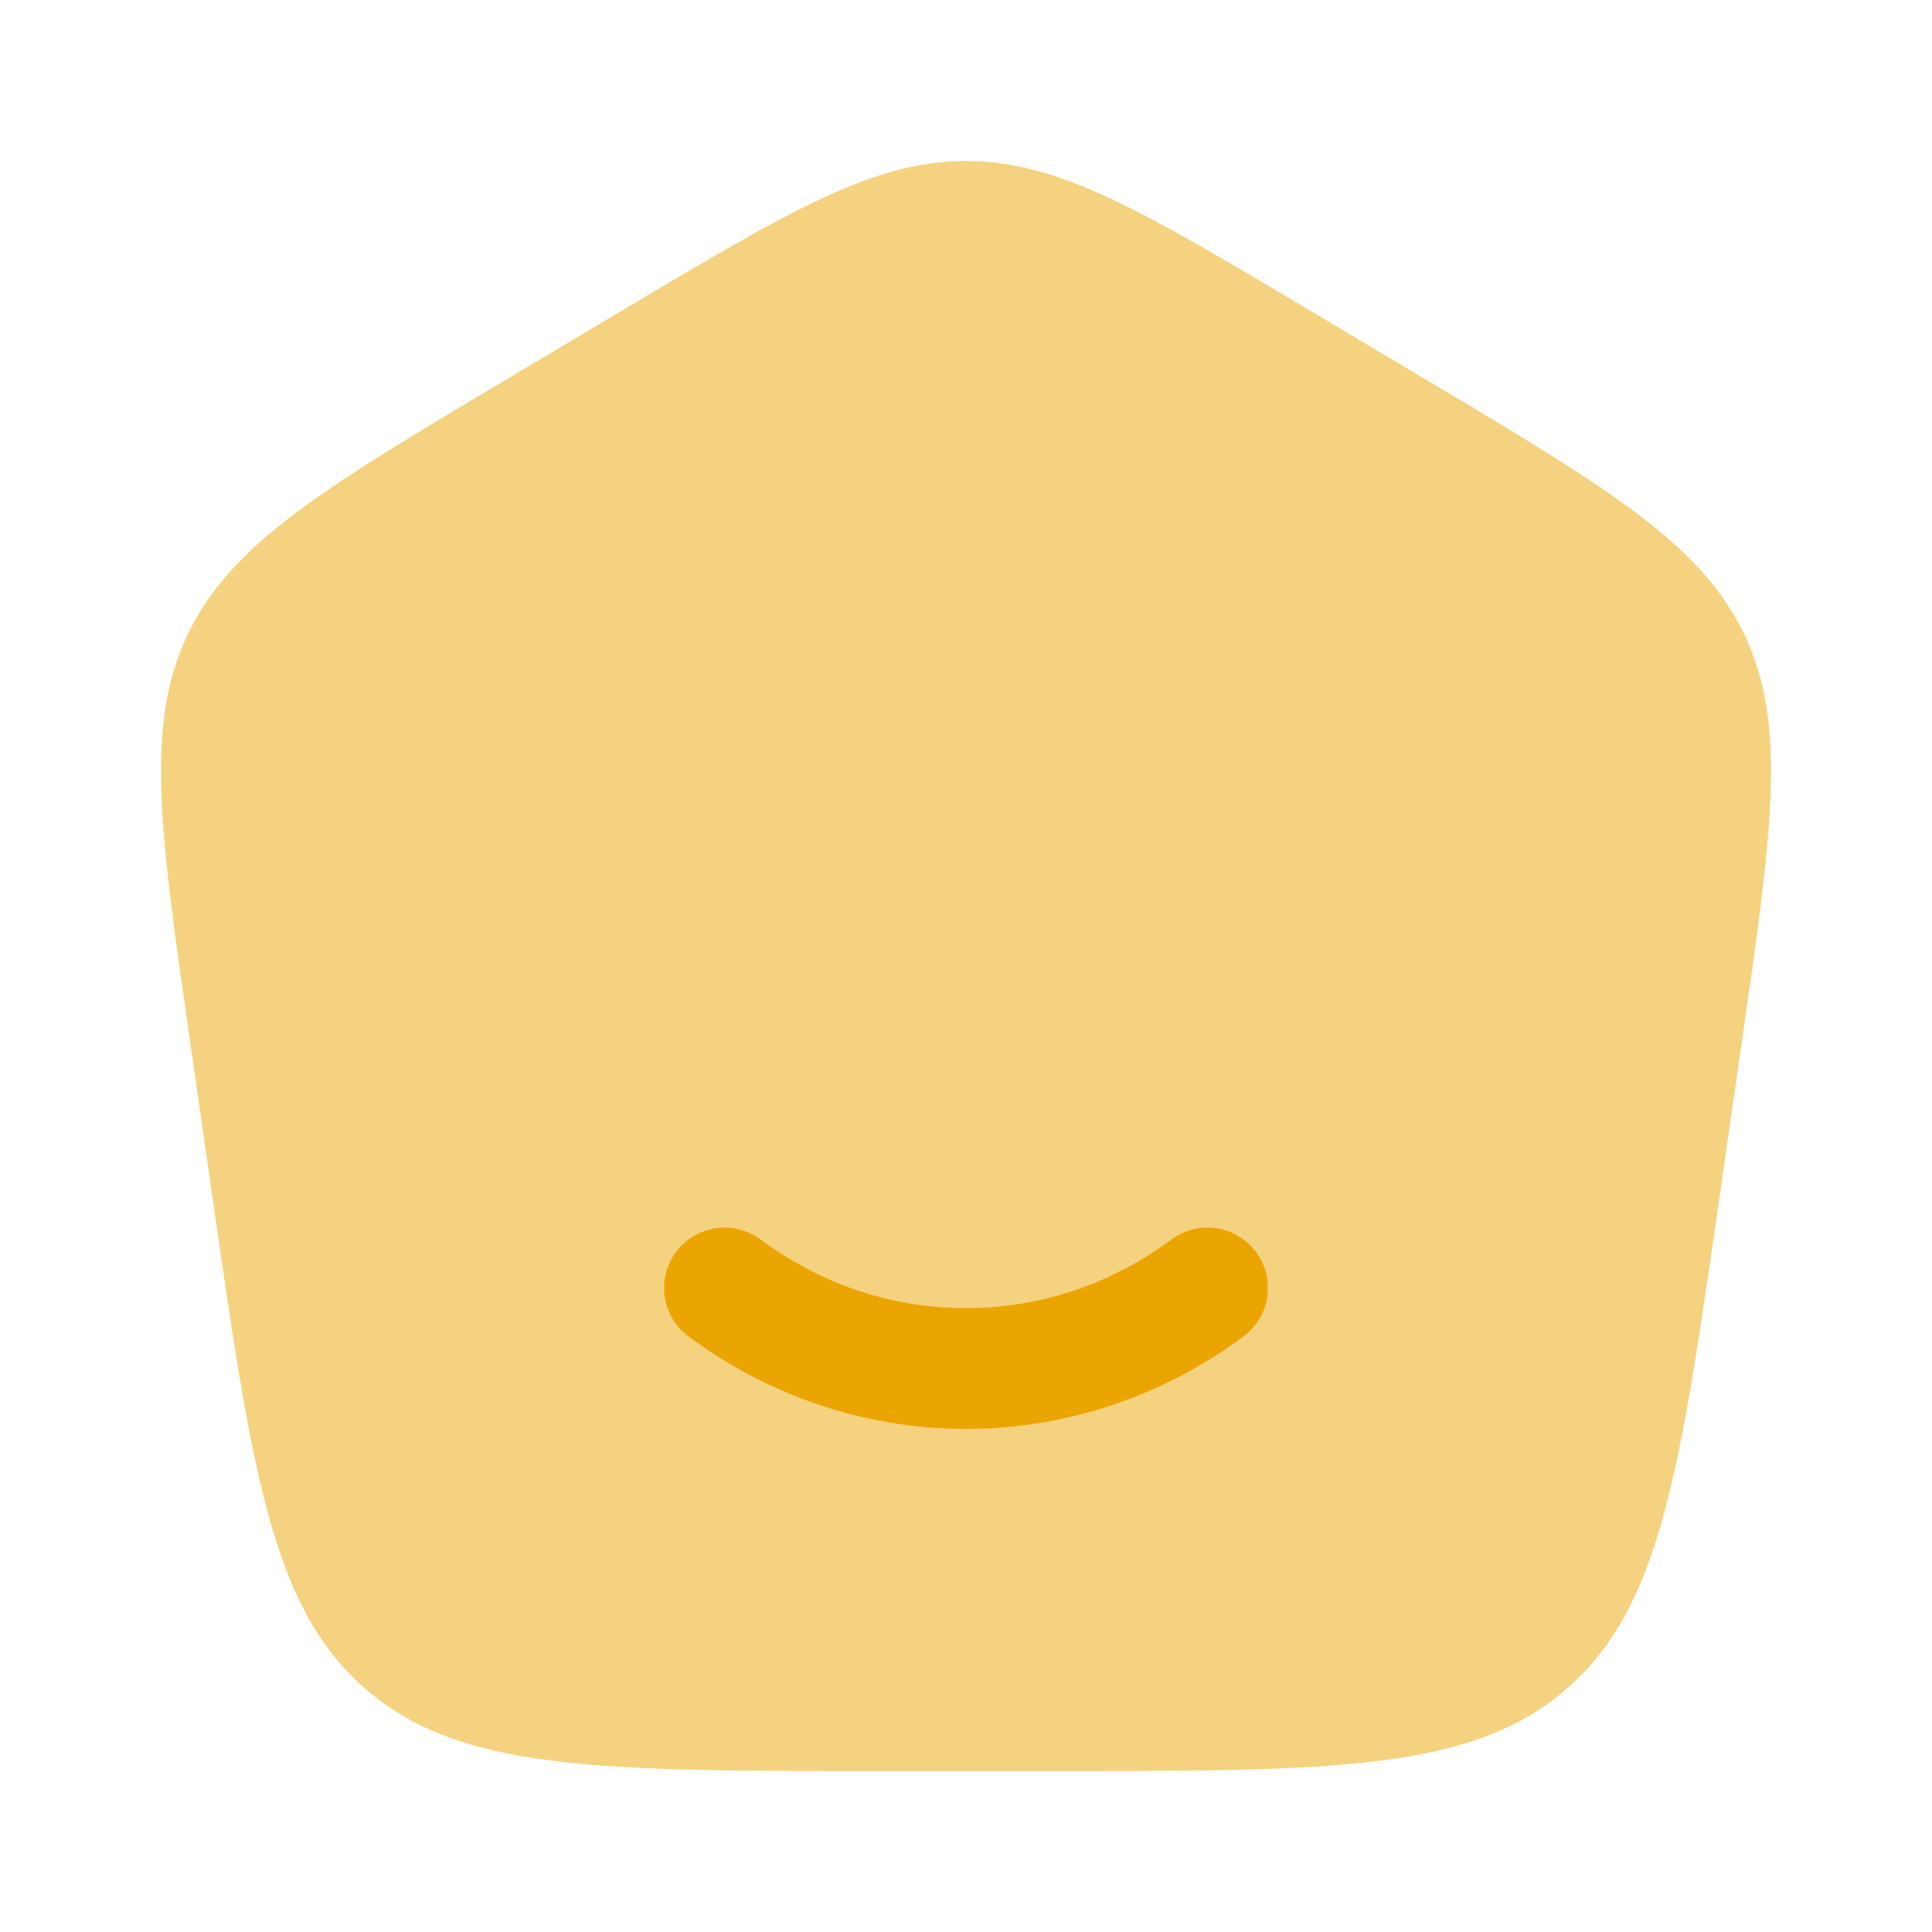
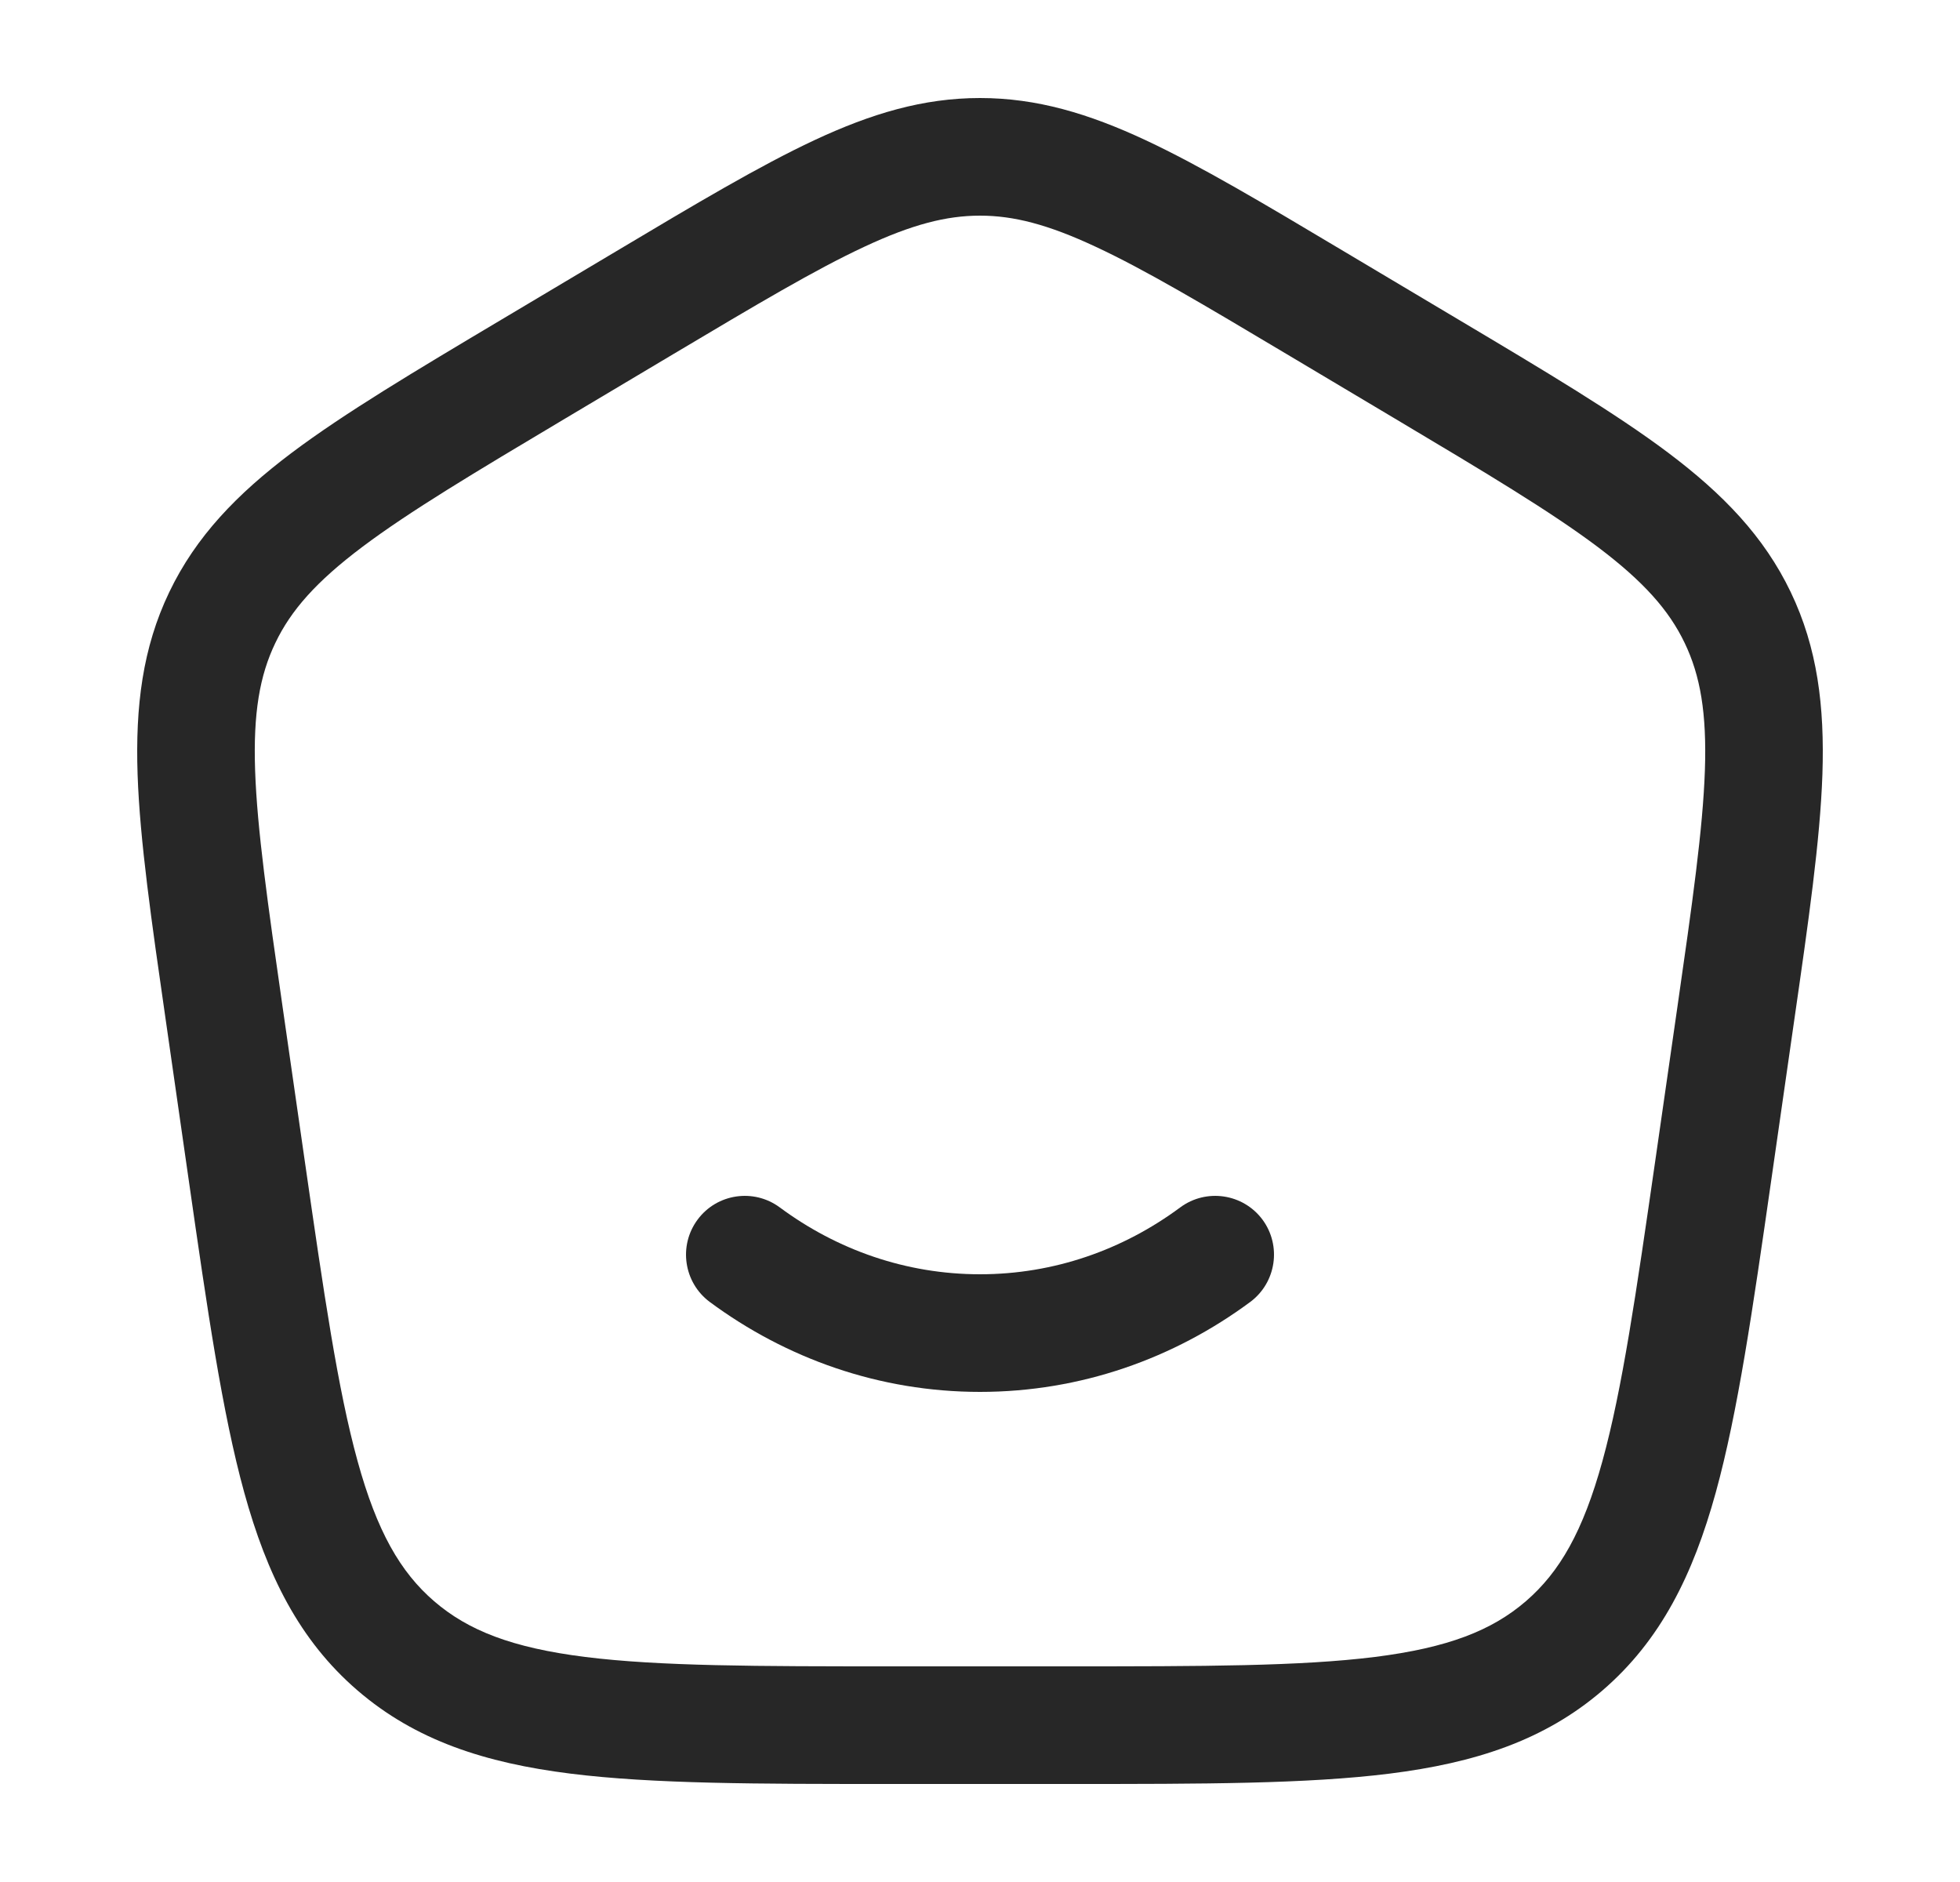
- <svg xmlns="http://www.w3.org/2000/svg" width="24" height="24" viewBox="0 0 24 24" fill="none">
-   <path opacity="0.5" d="M10.894 22H13.106C16.553 22 18.276 22 19.451 20.988C20.626 19.976 20.87 18.283 21.357 14.895L21.636 12.958C22.015 10.321 22.205 9.002 21.665 7.875C21.124 6.748 19.974 6.062 17.673 4.692L17.673 4.692L16.288 3.867C14.199 2.622 13.154 2 12 2C10.846 2 9.801 2.622 7.712 3.867L6.327 4.692L6.327 4.692C4.026 6.062 2.876 6.748 2.335 7.875C1.795 9.002 1.985 10.321 2.364 12.958L2.643 14.895C3.13 18.283 3.374 19.976 4.549 20.988C5.724 22 7.447 22 10.894 22Z" fill="#EBA500" />
-   <path d="M9.447 15.397C9.114 15.15 8.644 15.22 8.398 15.553C8.151 15.886 8.221 16.355 8.553 16.602C9.526 17.323 10.715 17.75 12 17.75C13.285 17.75 14.474 17.323 15.447 16.602C15.779 16.355 15.849 15.886 15.603 15.553C15.356 15.22 14.886 15.15 14.553 15.397C13.825 15.937 12.946 16.25 12 16.25C11.054 16.25 10.175 15.937 9.447 15.397Z" fill="#EBA500" />
+ <svg xmlns="http://www.w3.org/2000/svg" width="25" height="24" viewBox="0 0 25 24" fill="none">
+   <path d="M9.947 15.398C9.614 15.151 9.144 15.221 8.898 15.553C8.651 15.886 8.721 16.356 9.053 16.603C10.026 17.323 11.215 17.75 12.5 17.75C13.785 17.75 14.974 17.323 15.947 16.603C16.279 16.356 16.349 15.886 16.103 15.553C15.856 15.221 15.386 15.151 15.053 15.398C14.325 15.937 13.446 16.25 12.5 16.25C11.554 16.25 10.675 15.937 9.947 15.398Z" fill="#272727" />
+   <path fill-rule="evenodd" clip-rule="evenodd" d="M12.5 1.25C11.775 1.25 11.113 1.449 10.389 1.787C9.688 2.115 8.878 2.597 7.862 3.203L6.406 4.07C5.287 4.736 4.395 5.268 3.72 5.775C3.023 6.3 2.5 6.84 2.159 7.551C1.818 8.262 1.726 9.007 1.755 9.876C1.784 10.717 1.931 11.74 2.116 13.022L2.408 15.054C2.645 16.704 2.834 18.013 3.115 19.032C3.405 20.083 3.817 20.917 4.56 21.557C5.302 22.196 6.19 22.482 7.276 22.618C8.332 22.75 9.663 22.75 11.342 22.75H13.658C15.337 22.75 16.669 22.75 17.724 22.618C18.81 22.482 19.698 22.196 20.44 21.557C21.183 20.917 21.595 20.083 21.885 19.032C22.166 18.013 22.355 16.704 22.592 15.054L22.884 13.022C23.069 11.74 23.216 10.717 23.245 9.876C23.274 9.007 23.182 8.262 22.841 7.551C22.5 6.84 21.977 6.3 21.28 5.775C20.605 5.268 19.713 4.736 18.594 4.07L17.138 3.203C16.122 2.597 15.312 2.115 14.611 1.787C13.887 1.449 13.225 1.25 12.5 1.25ZM8.596 4.511C9.653 3.882 10.399 3.438 11.024 3.147C11.633 2.862 12.071 2.75 12.5 2.75C12.929 2.75 13.367 2.862 13.976 3.147C14.601 3.438 15.347 3.881 16.404 4.511L17.789 5.336C18.954 6.03 19.775 6.521 20.378 6.974C20.966 7.417 21.289 7.783 21.488 8.199C21.688 8.615 21.771 9.094 21.746 9.825C21.72 10.575 21.586 11.517 21.394 12.851L21.115 14.789C20.868 16.502 20.692 17.716 20.439 18.633C20.192 19.529 19.894 20.048 19.462 20.42C19.029 20.793 18.468 21.013 17.537 21.13C16.586 21.249 15.349 21.25 13.606 21.25H11.394C9.651 21.25 8.414 21.249 7.463 21.13C6.532 21.013 5.971 20.793 5.538 20.42C5.106 20.048 4.808 19.529 4.561 18.633C4.308 17.716 4.132 16.502 3.885 14.789L3.606 12.851C3.414 11.517 3.28 10.575 3.254 9.825C3.229 9.094 3.312 8.615 3.512 8.199C3.711 7.783 4.033 7.417 4.622 6.974C5.225 6.521 6.046 6.03 7.211 5.336L8.596 4.511Z" fill="#272727" />
</svg>
